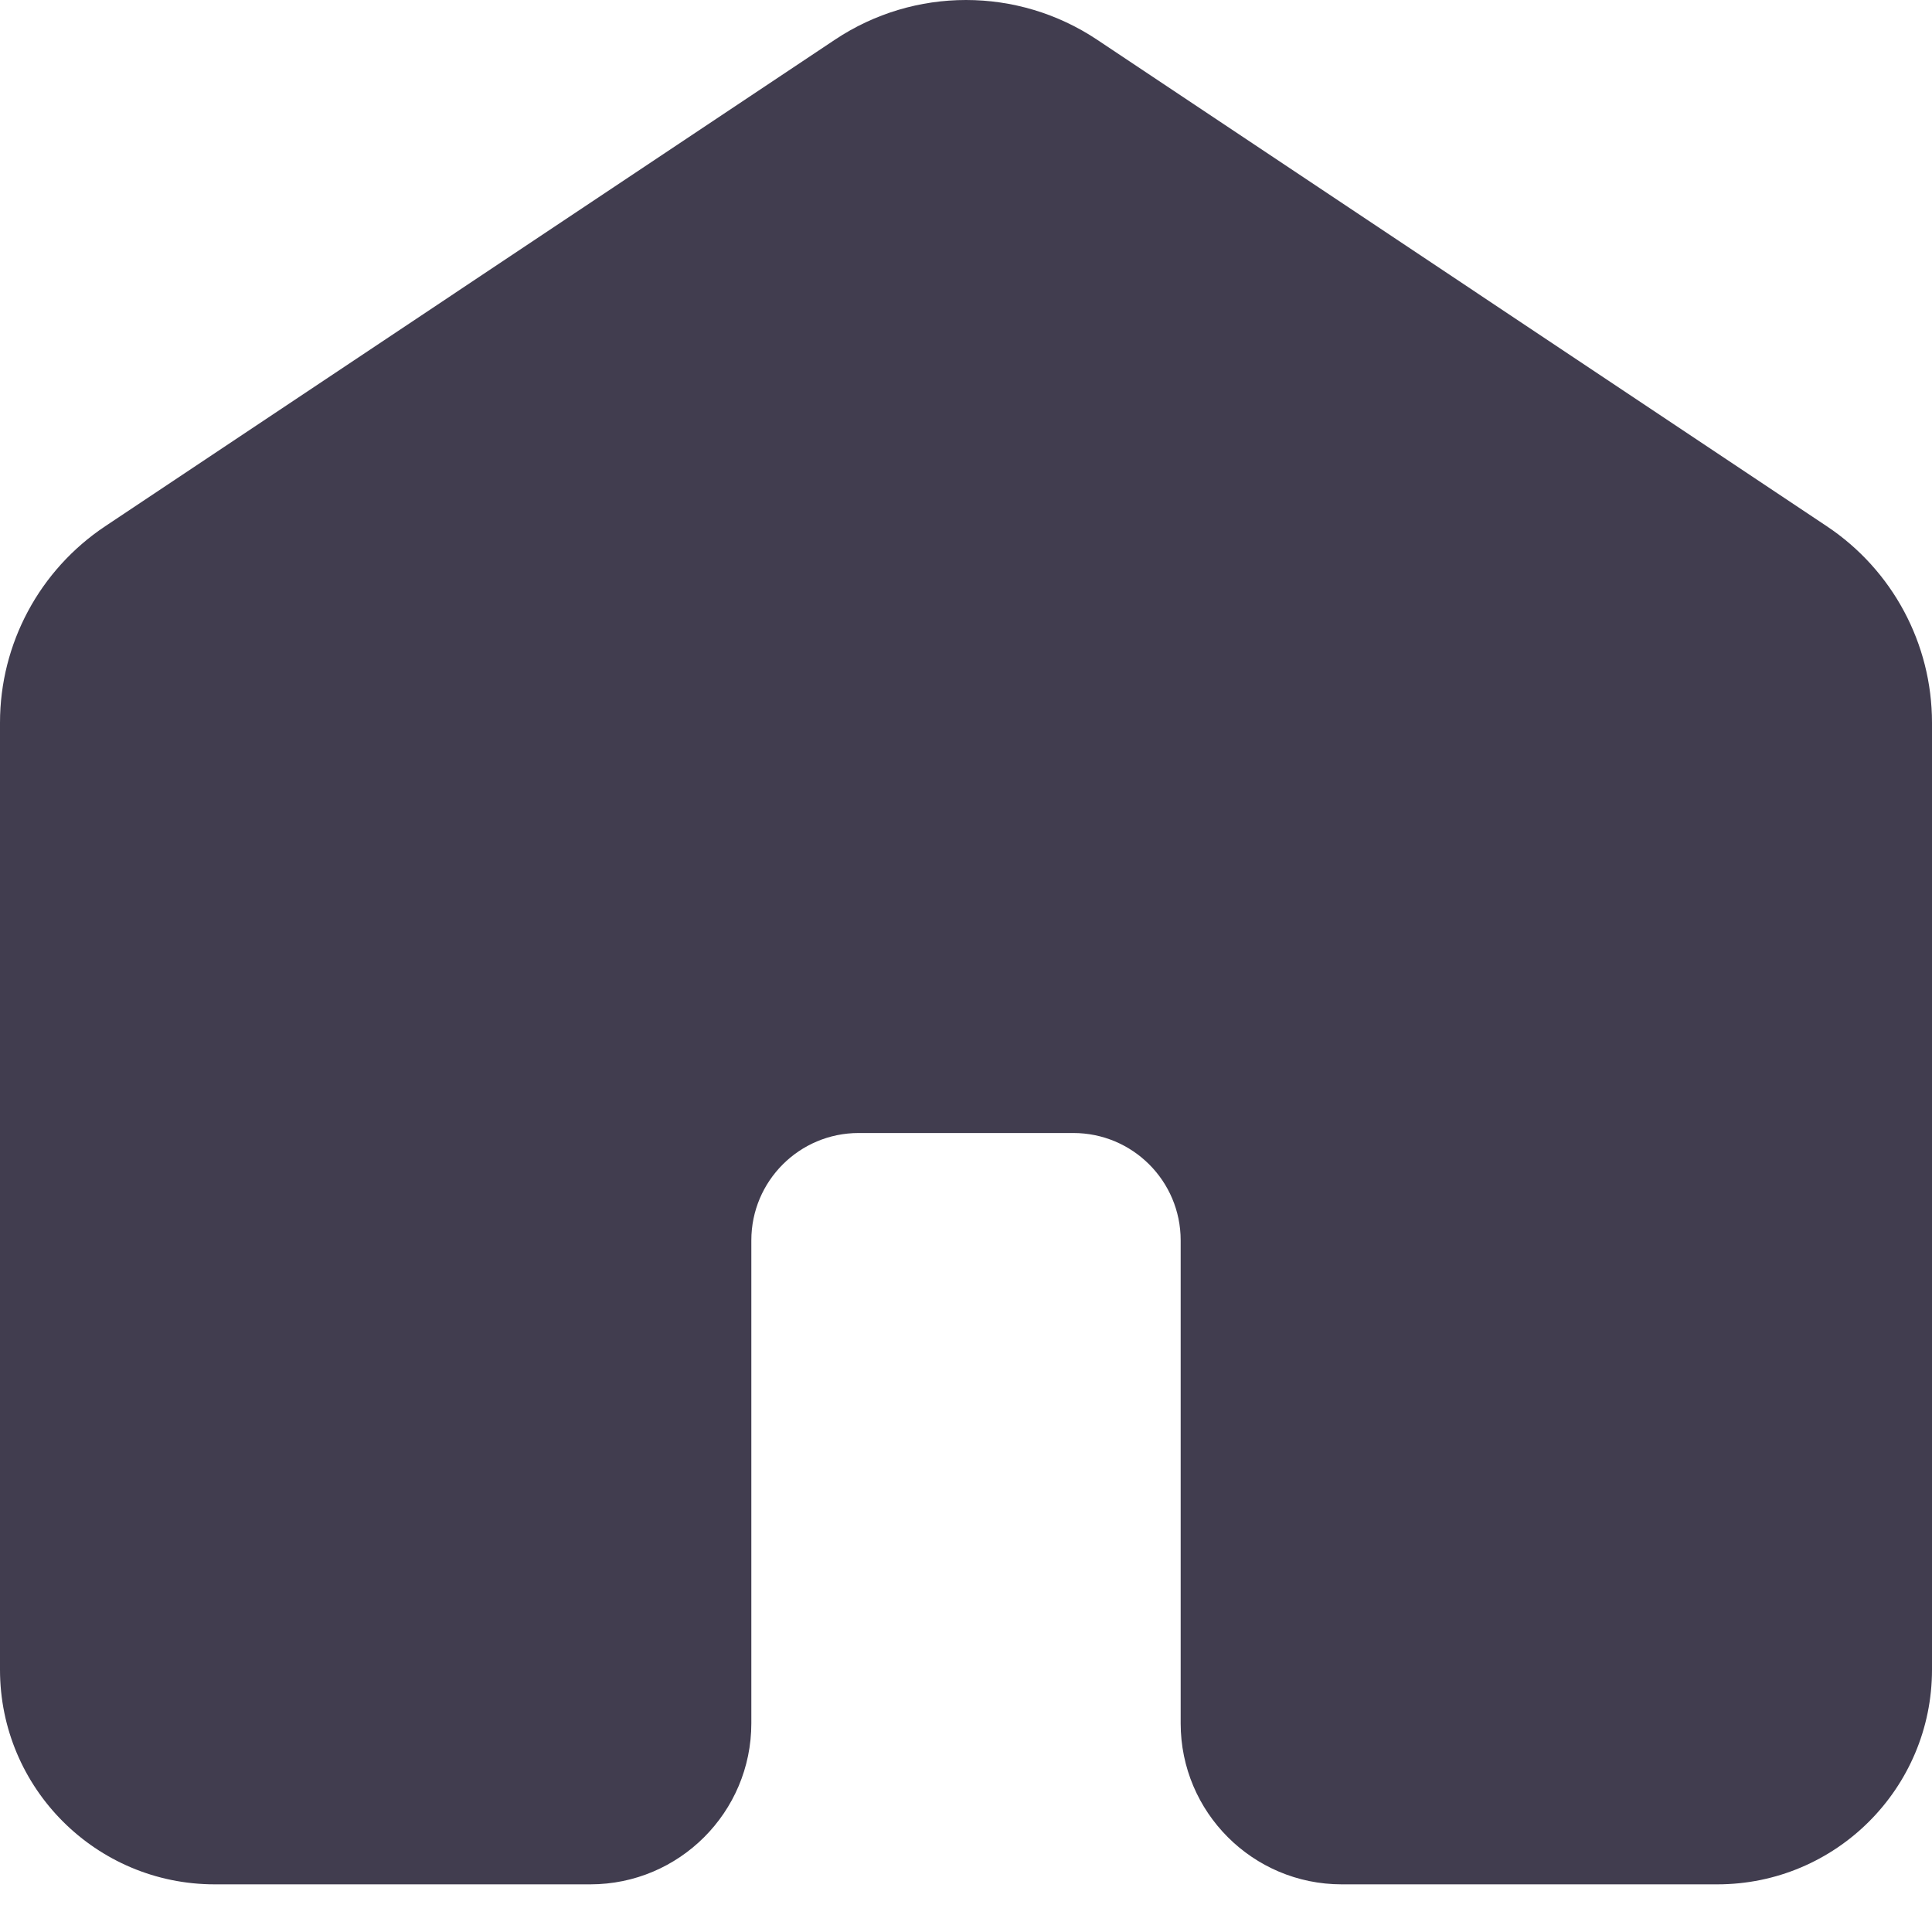
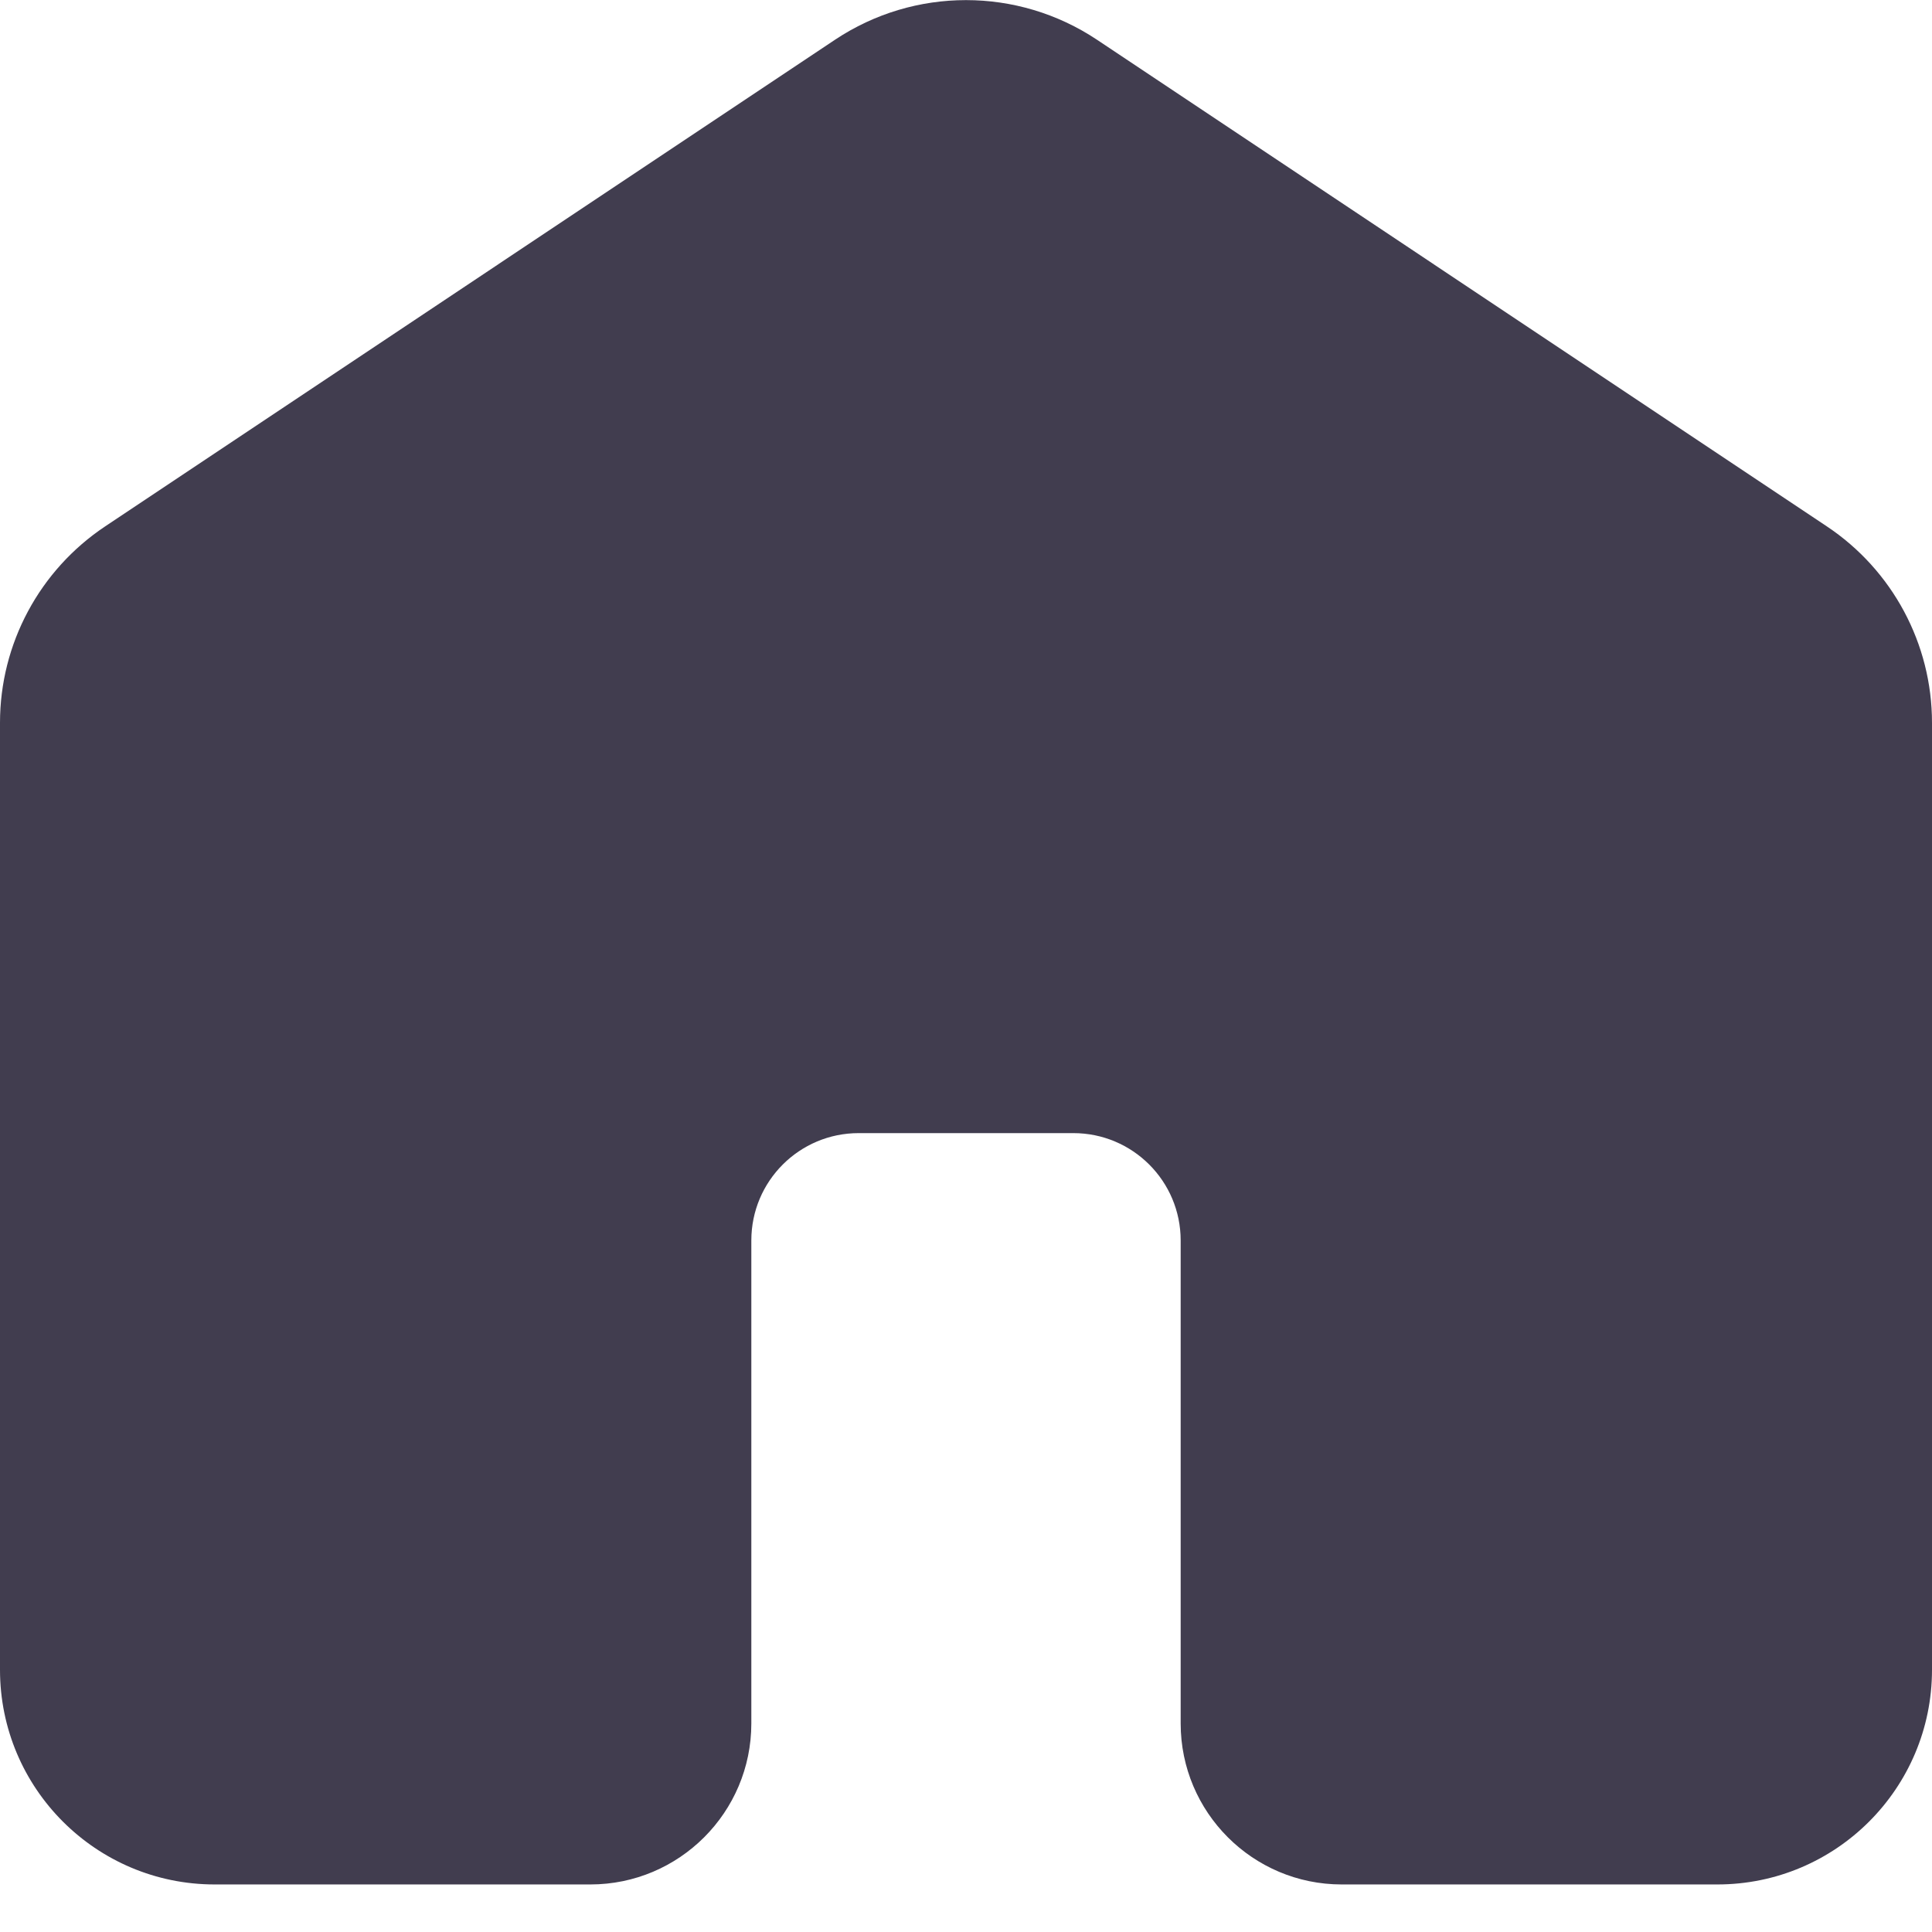
<svg xmlns="http://www.w3.org/2000/svg" width="18" height="18" viewBox="0 0 18 18" fill="none">
-   <path d="M0 6.733C0 5.997 0.368 5.311 0.98 4.903L7.78 0.369C8.519 -0.123 9.481 -0.123 10.22 0.369L17.02 4.903C17.632 5.311 18 5.997 18 6.733V15.556C18 16.66 17.105 17.556 16 17.556H12.5C11.672 17.556 11 16.884 11 16.056V11.556C11 11.003 10.552 10.556 10 10.556H8C7.448 10.556 7 11.003 7 11.556V16.056C7 16.884 6.328 17.556 5.5 17.556H2C0.895 17.556 0 16.66 0 15.556V6.733Z" fill="#413D4F" />
+   <path d="M0 6.734C0 5.998 0.368 5.312 0.98 4.904L7.78 0.37C8.519 -0.122 9.481 -0.122 10.22 0.37L17.02 4.904C17.632 5.312 18 5.998 18 6.734V15.557C18 16.661 17.105 17.557 16 17.557H12.5C11.672 17.557 11 16.885 11 16.057V11.557C11 11.004 10.552 10.557 10 10.557H8C7.448 10.557 7 11.004 7 11.557V16.057C7 16.885 6.328 17.557 5.5 17.557H2C0.895 17.557 0 16.661 0 15.557V6.734Z" fill="#413D4F" />
</svg>
